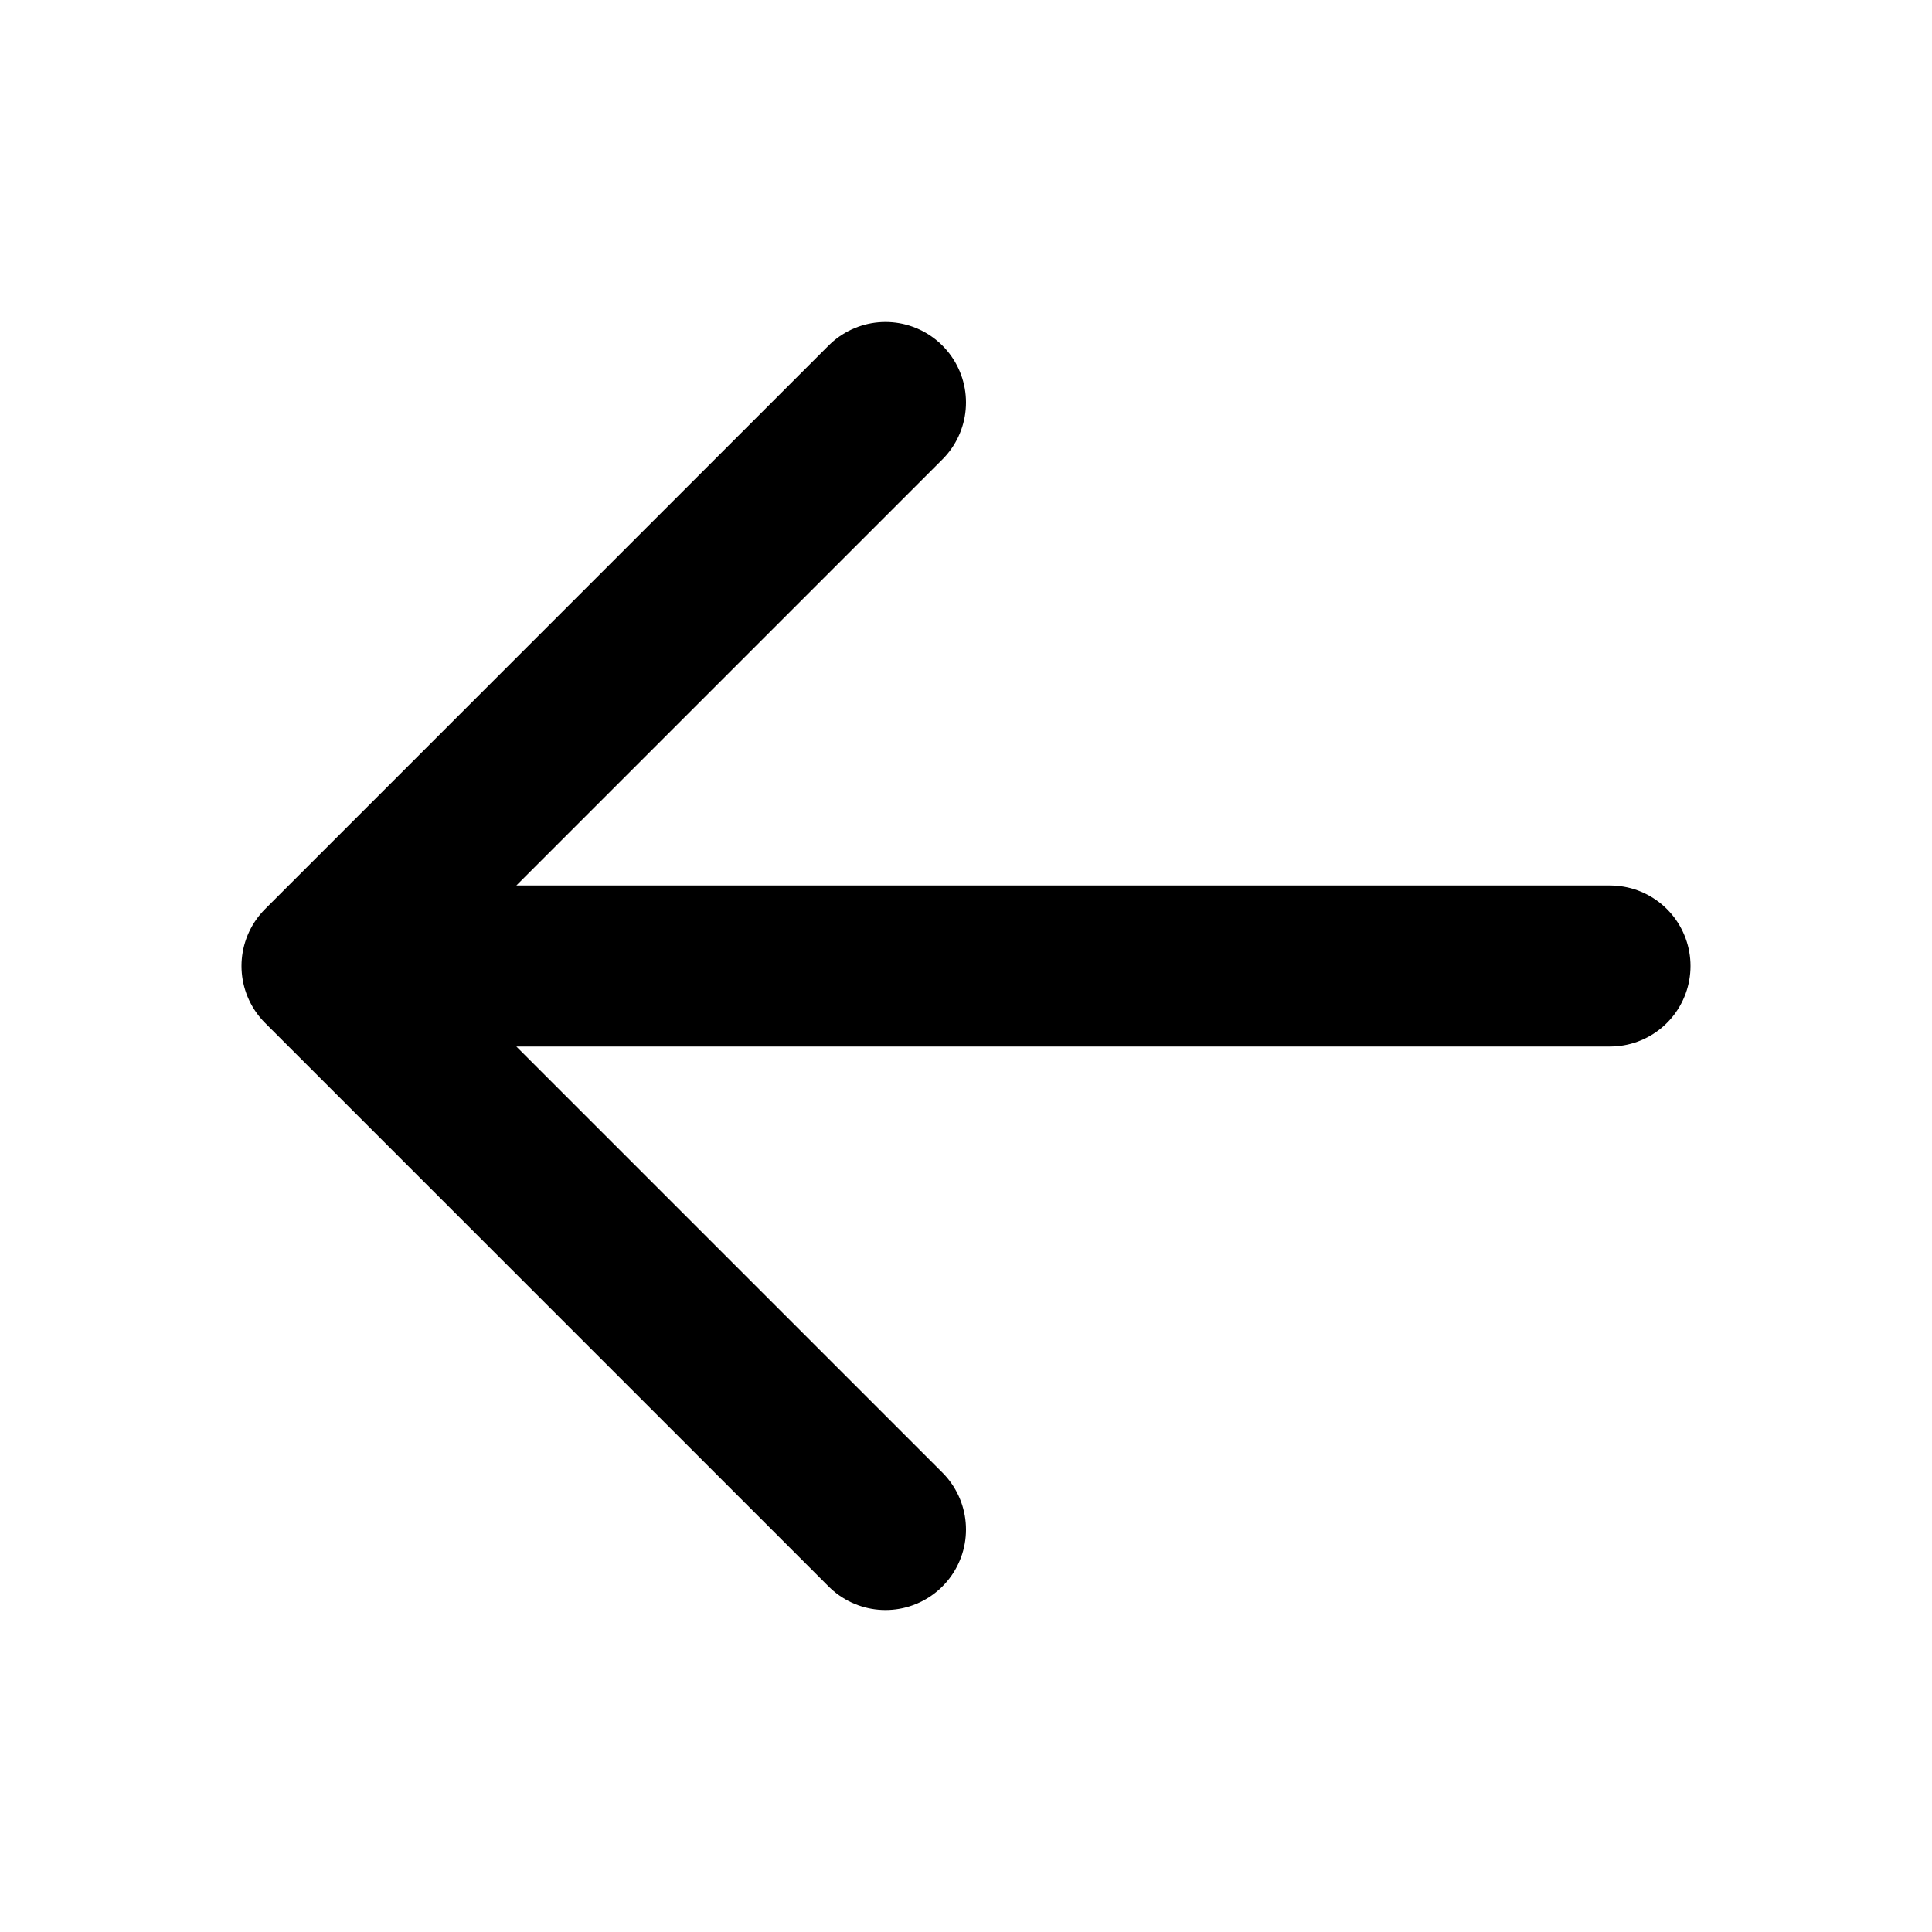
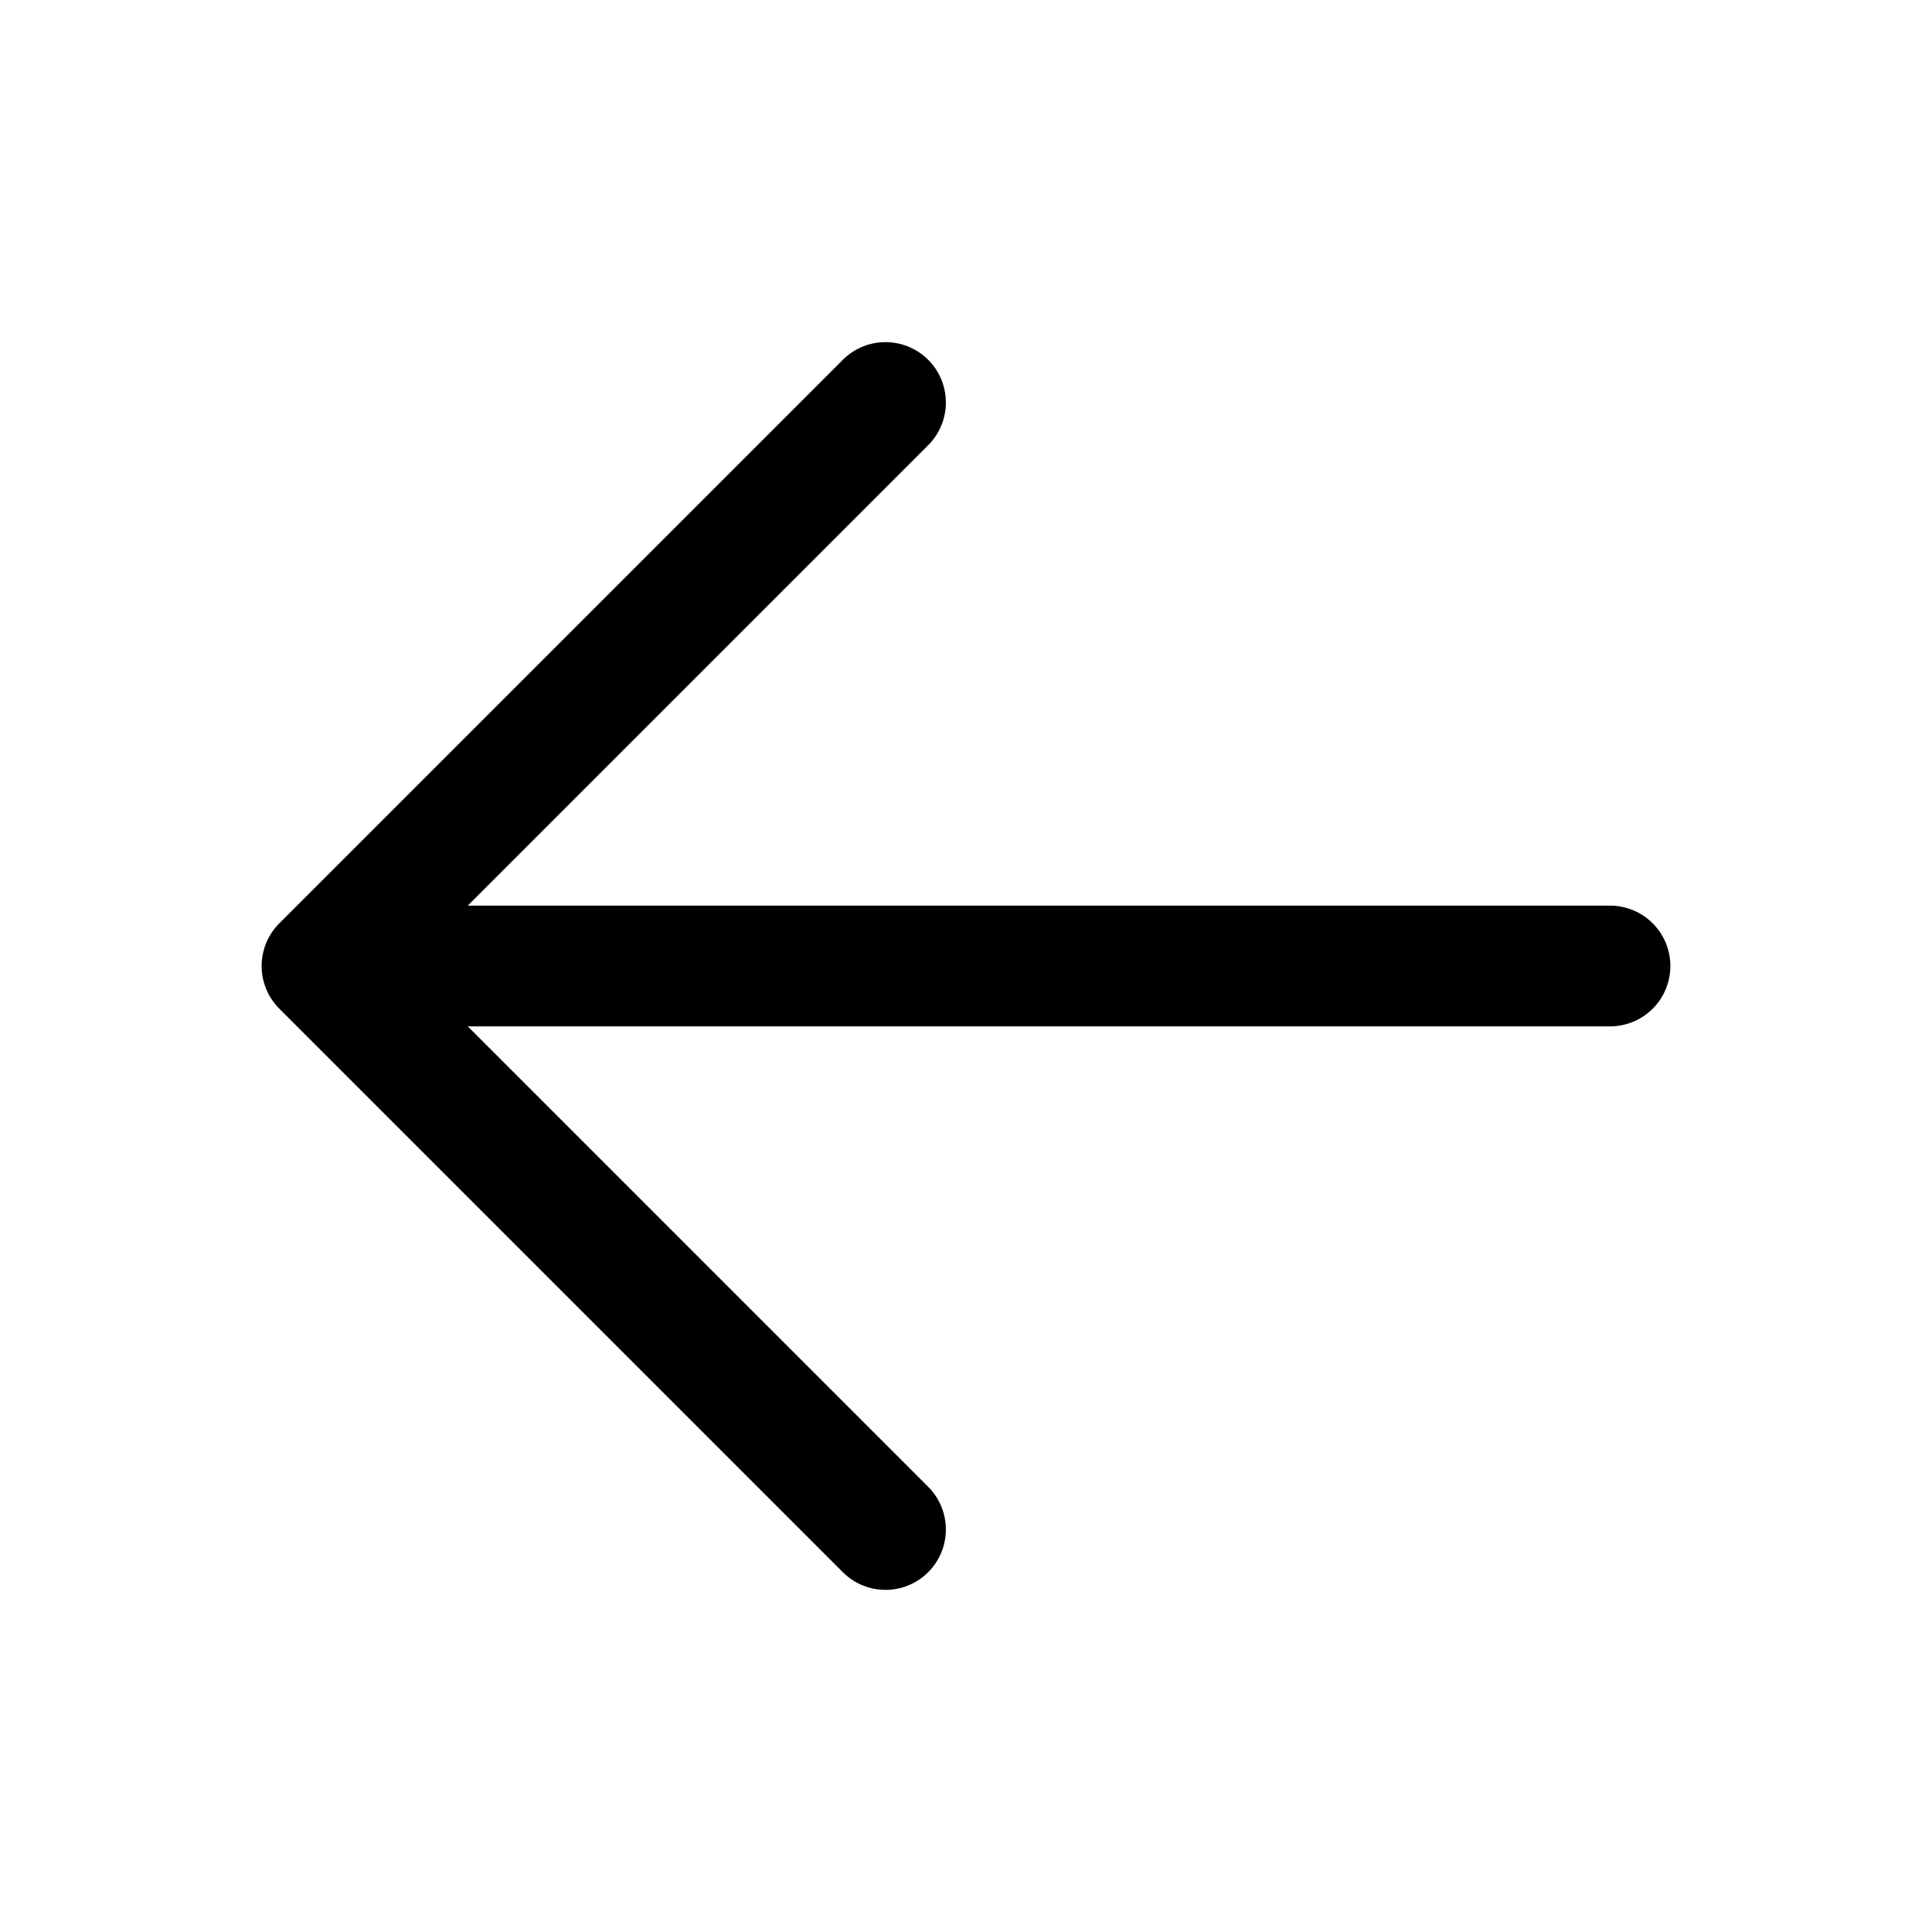
<svg xmlns="http://www.w3.org/2000/svg" width="24" height="24" viewBox="0 0 24 24" fill="none">
-   <path d="M11 5L4 12L11 19M4 12H20" stroke="black" stroke-width="2" stroke-linecap="round" stroke-linejoin="round" />
+   <path d="M11 5L4 12L11 19M4 12H20" stroke="currentColor" stroke-width="1.5" stroke-linecap="round" stroke-linejoin="round" />
</svg>
